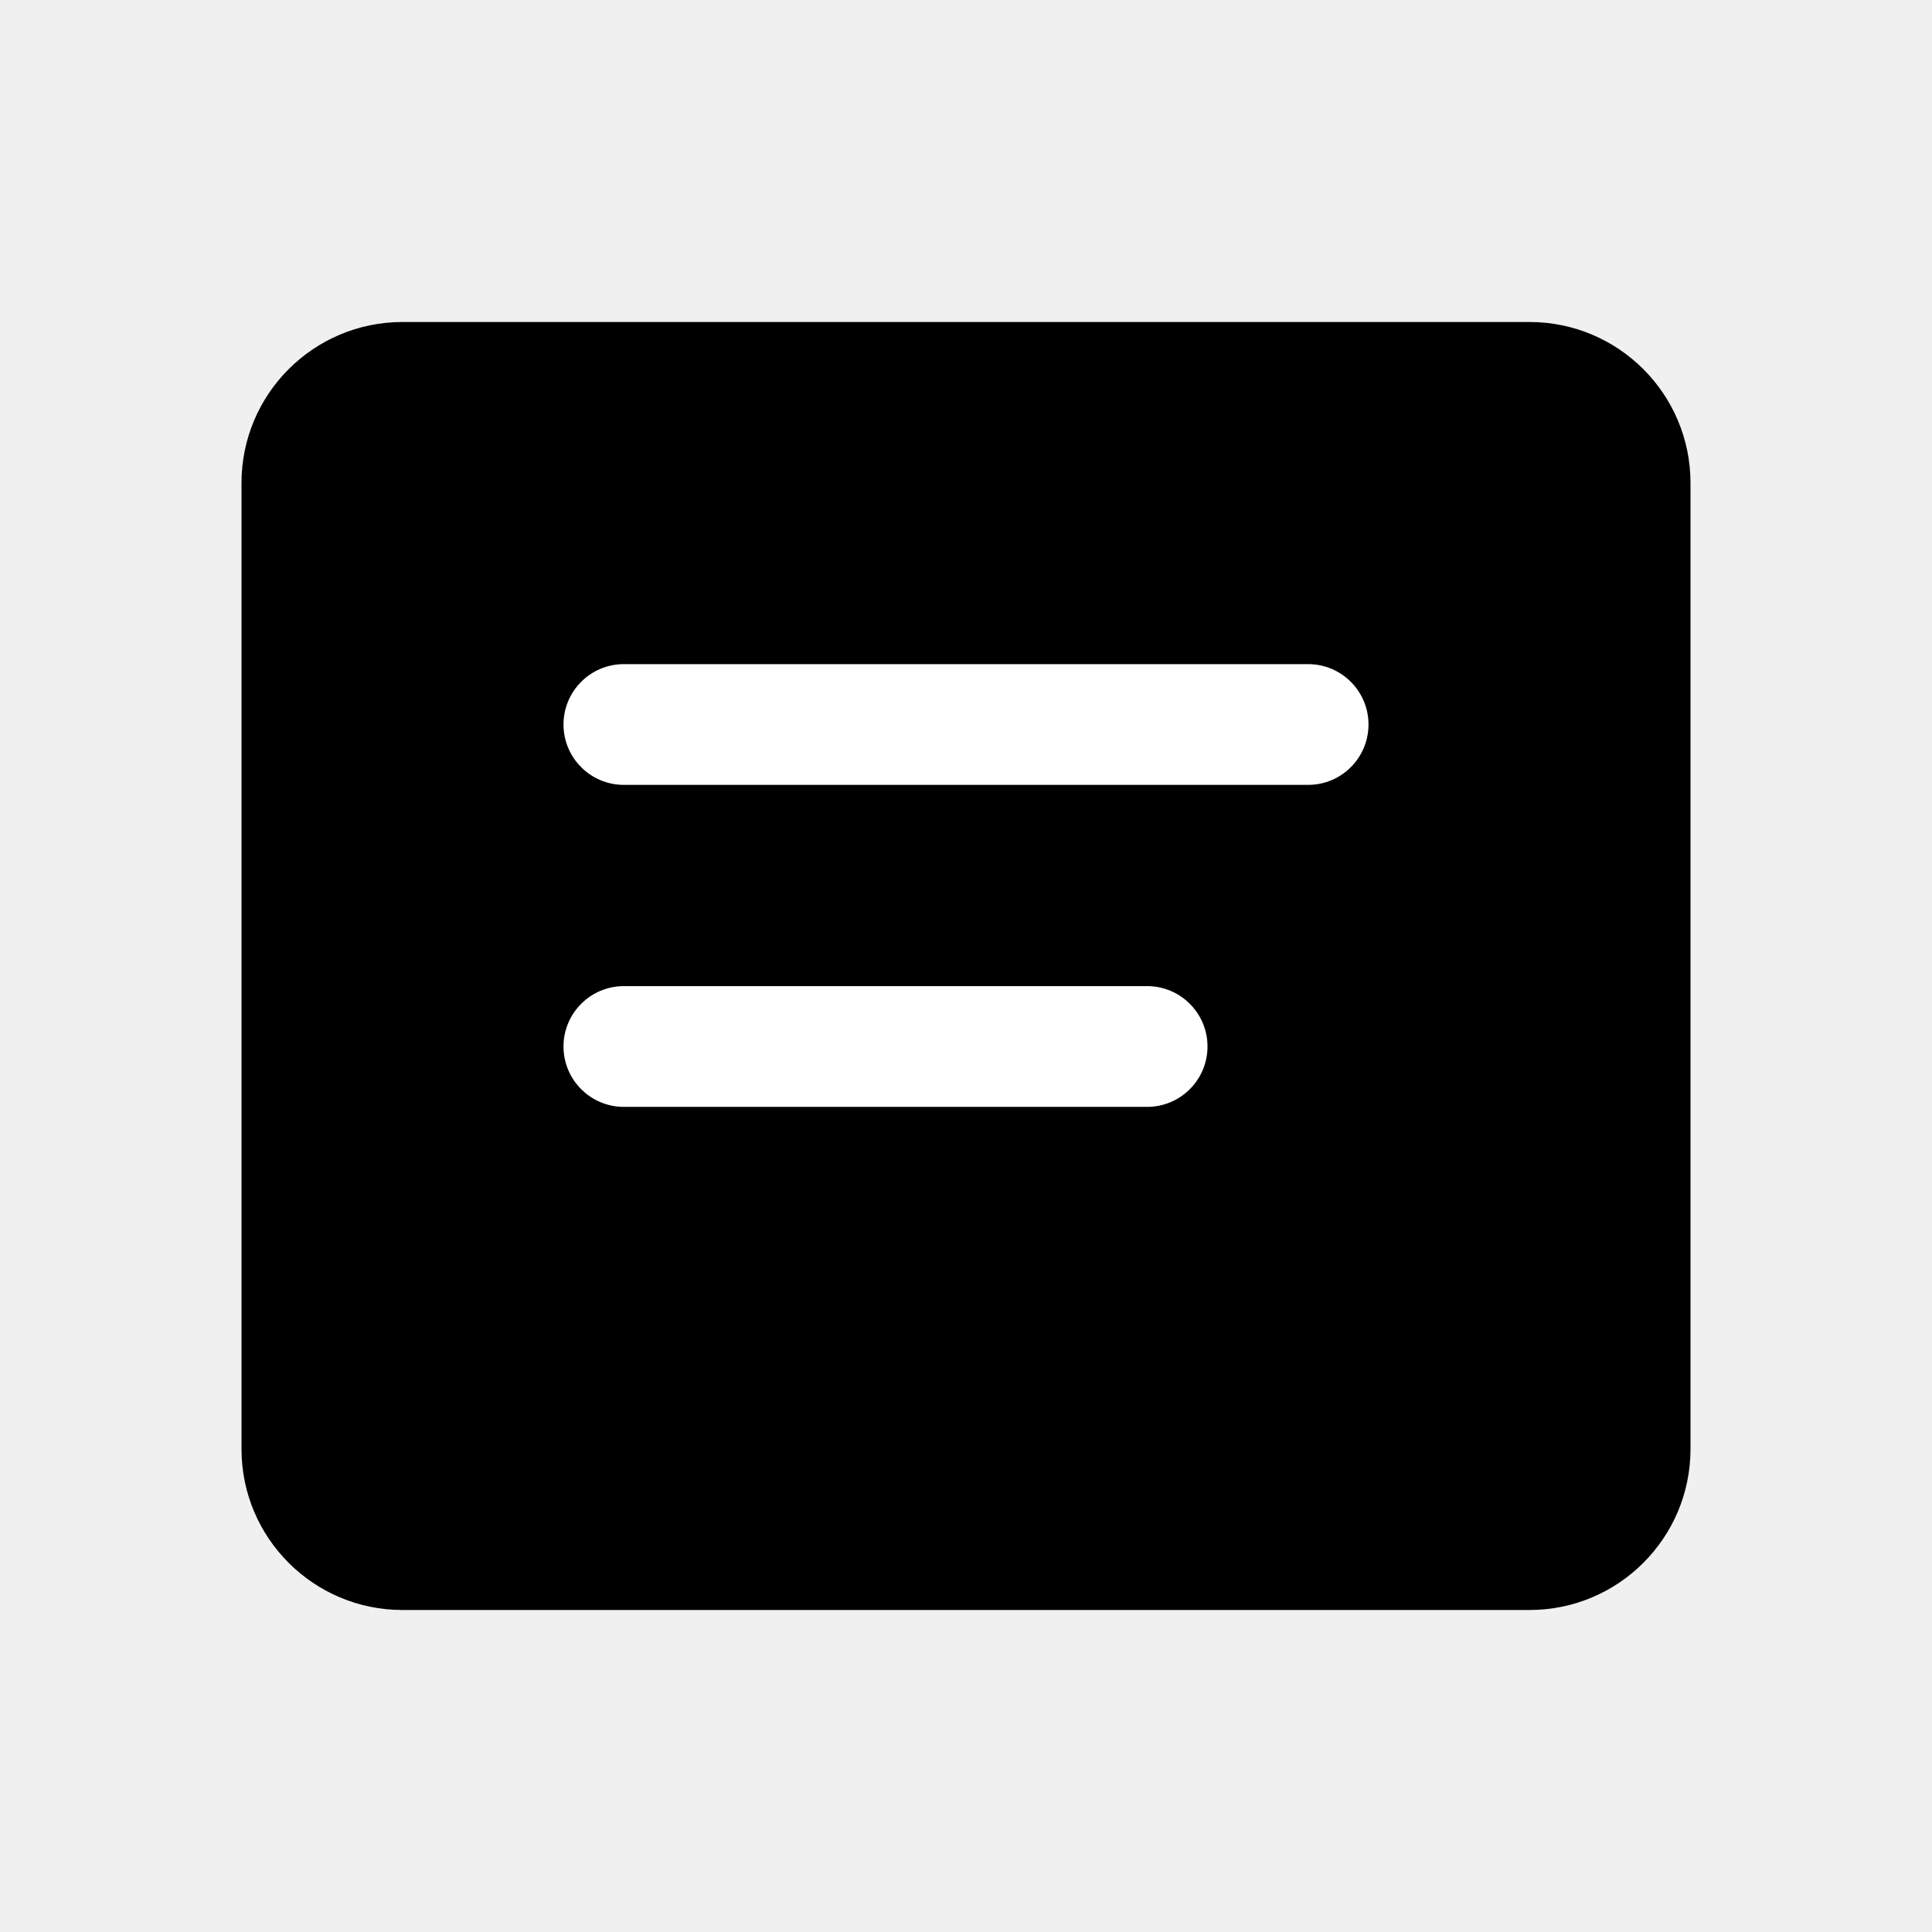
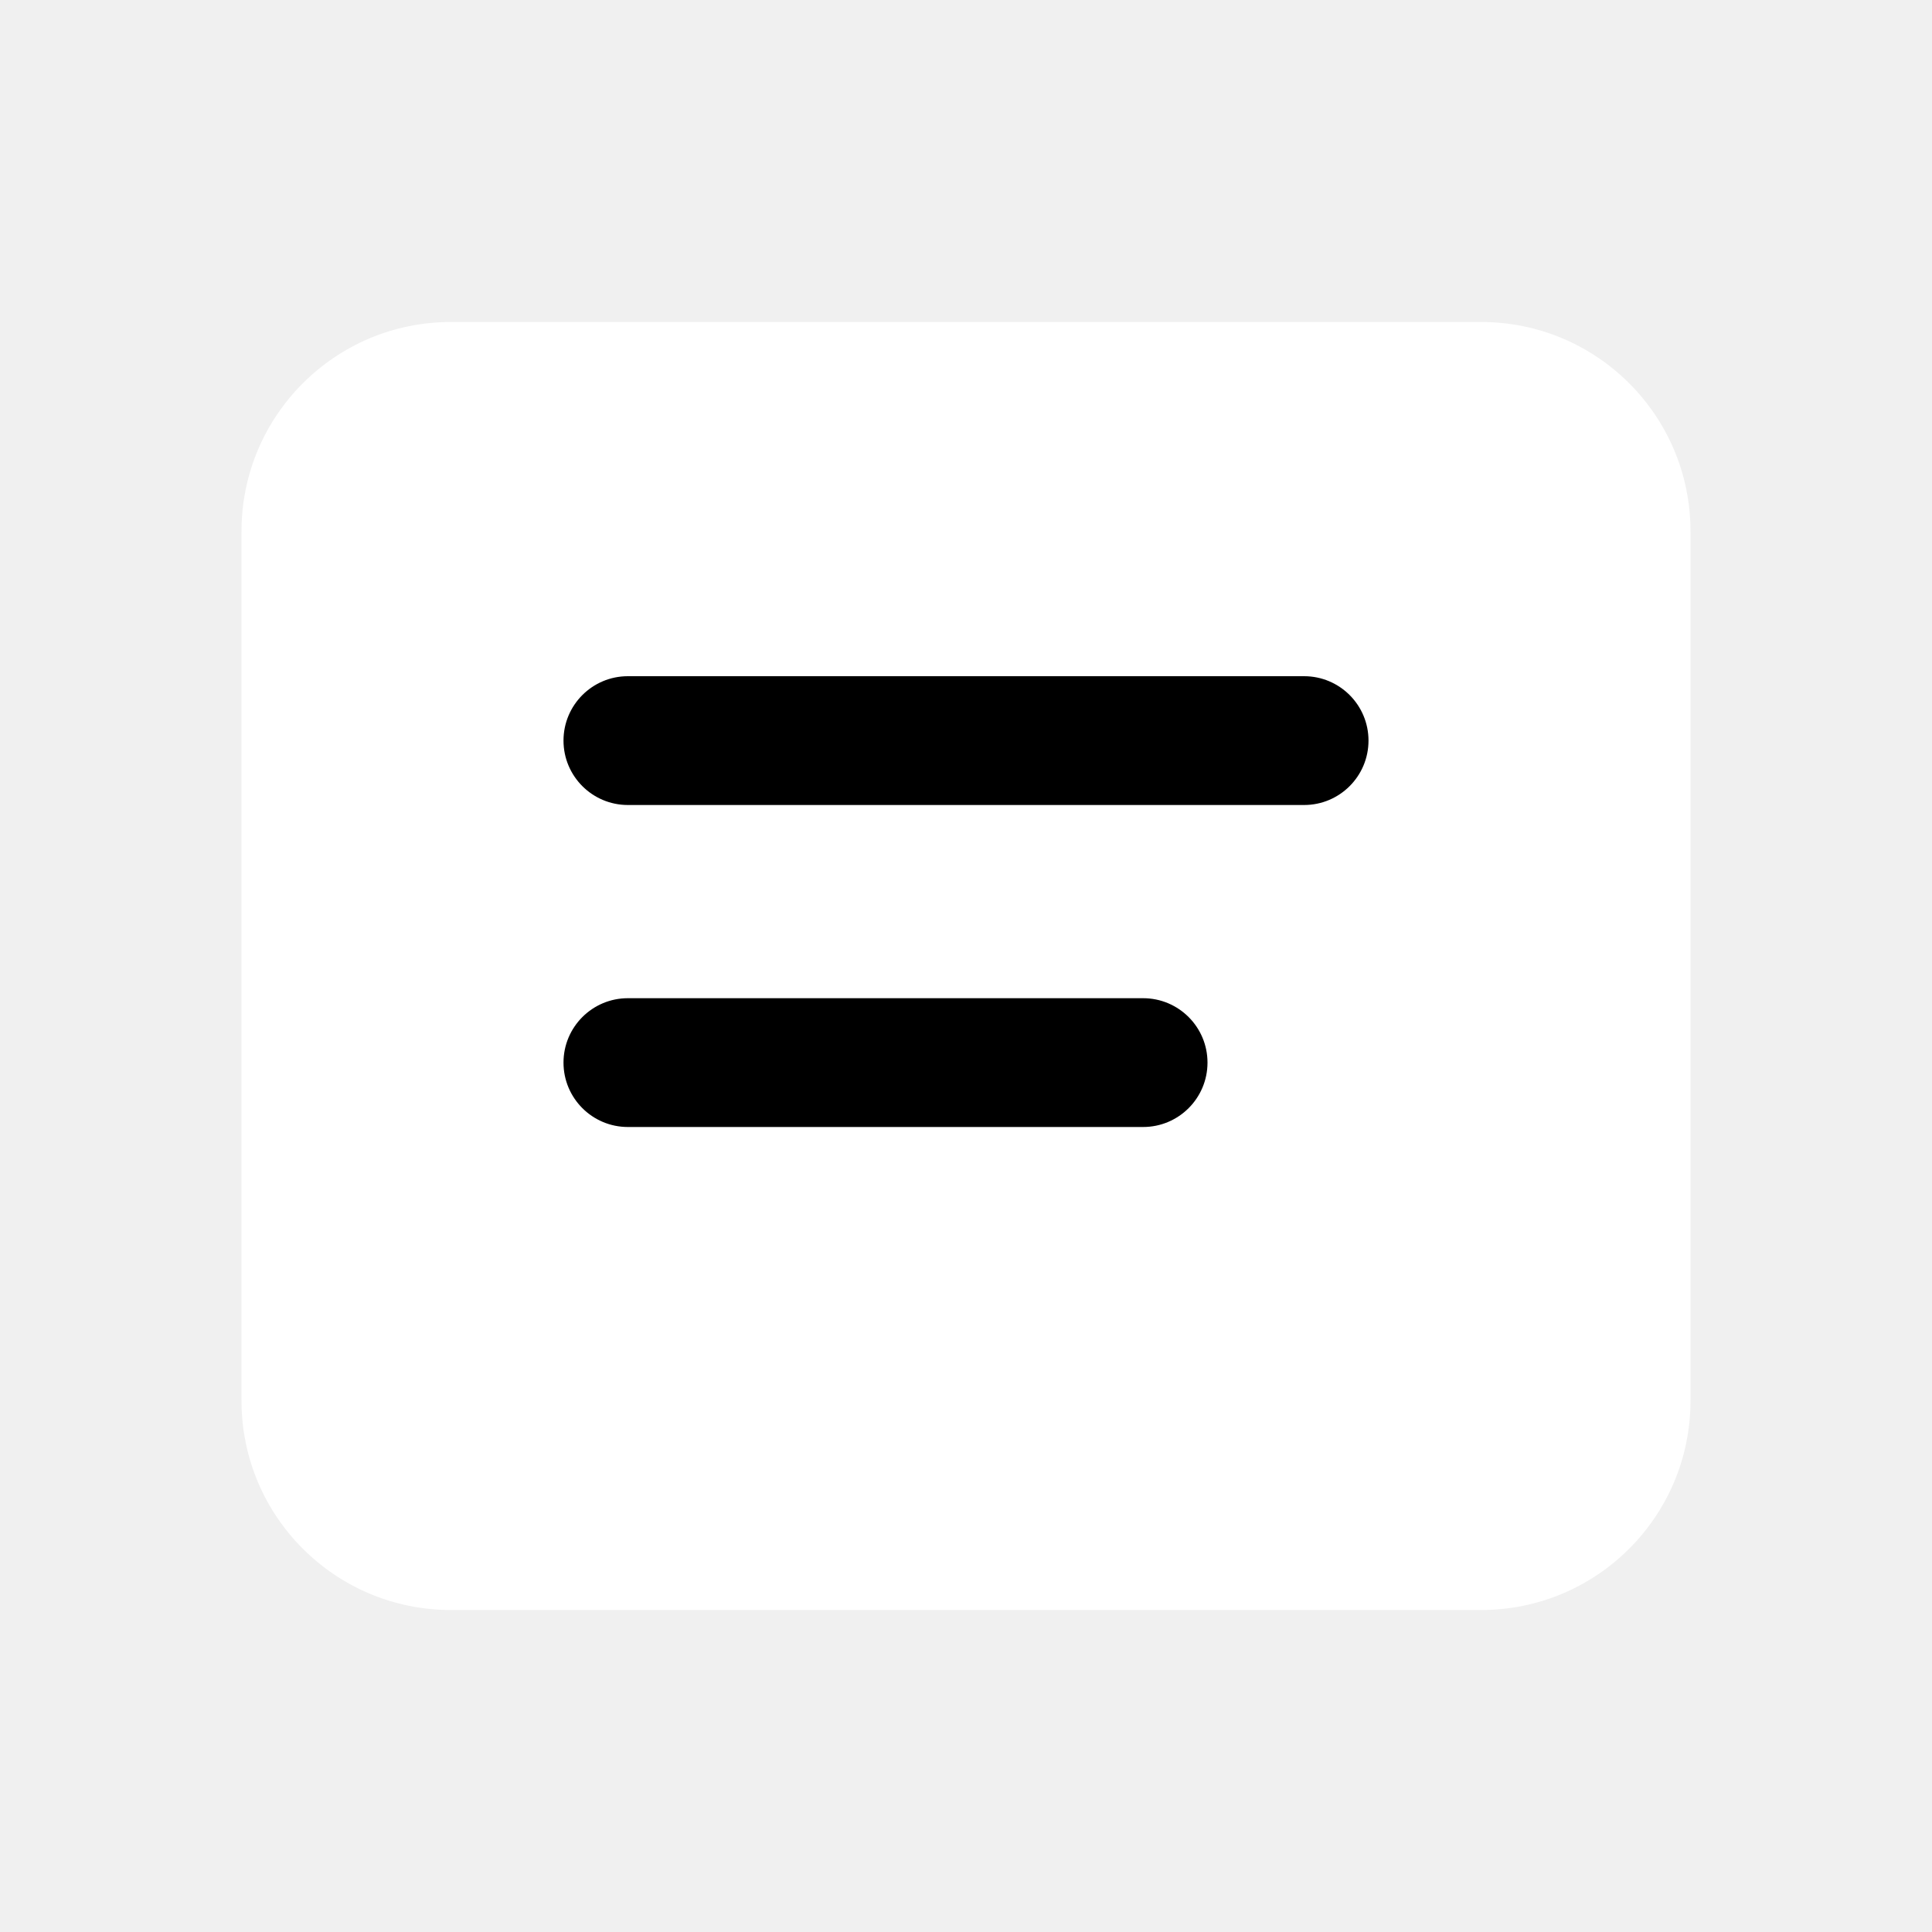
- <svg xmlns="http://www.w3.org/2000/svg" viewBox="0 0 24 24" fill="#000000">
-   <rect x="3" y="4" width="18" height="16" rx="2" />
-   <rect x="7" y="8.25" width="10" height="1.5" rx="0.75" fill="#ffffff" />
-   <rect x="7" y="12.25" width="8" height="1.5" rx="0.75" fill="#ffffff" />
+ <svg xmlns="http://www.w3.org/2000/svg" viewBox="0 0 24 24">
+   <rect x="3" y="4" width="18" height="16" rx="2.6" fill="#FFFFFF" />
+   <rect x="7" y="8.4" width="10" height="1.6" rx="0.8" fill="#000000" />
+   <rect x="7" y="12.4" width="8" height="1.6" rx="0.8" fill="#000000" />
</svg>
